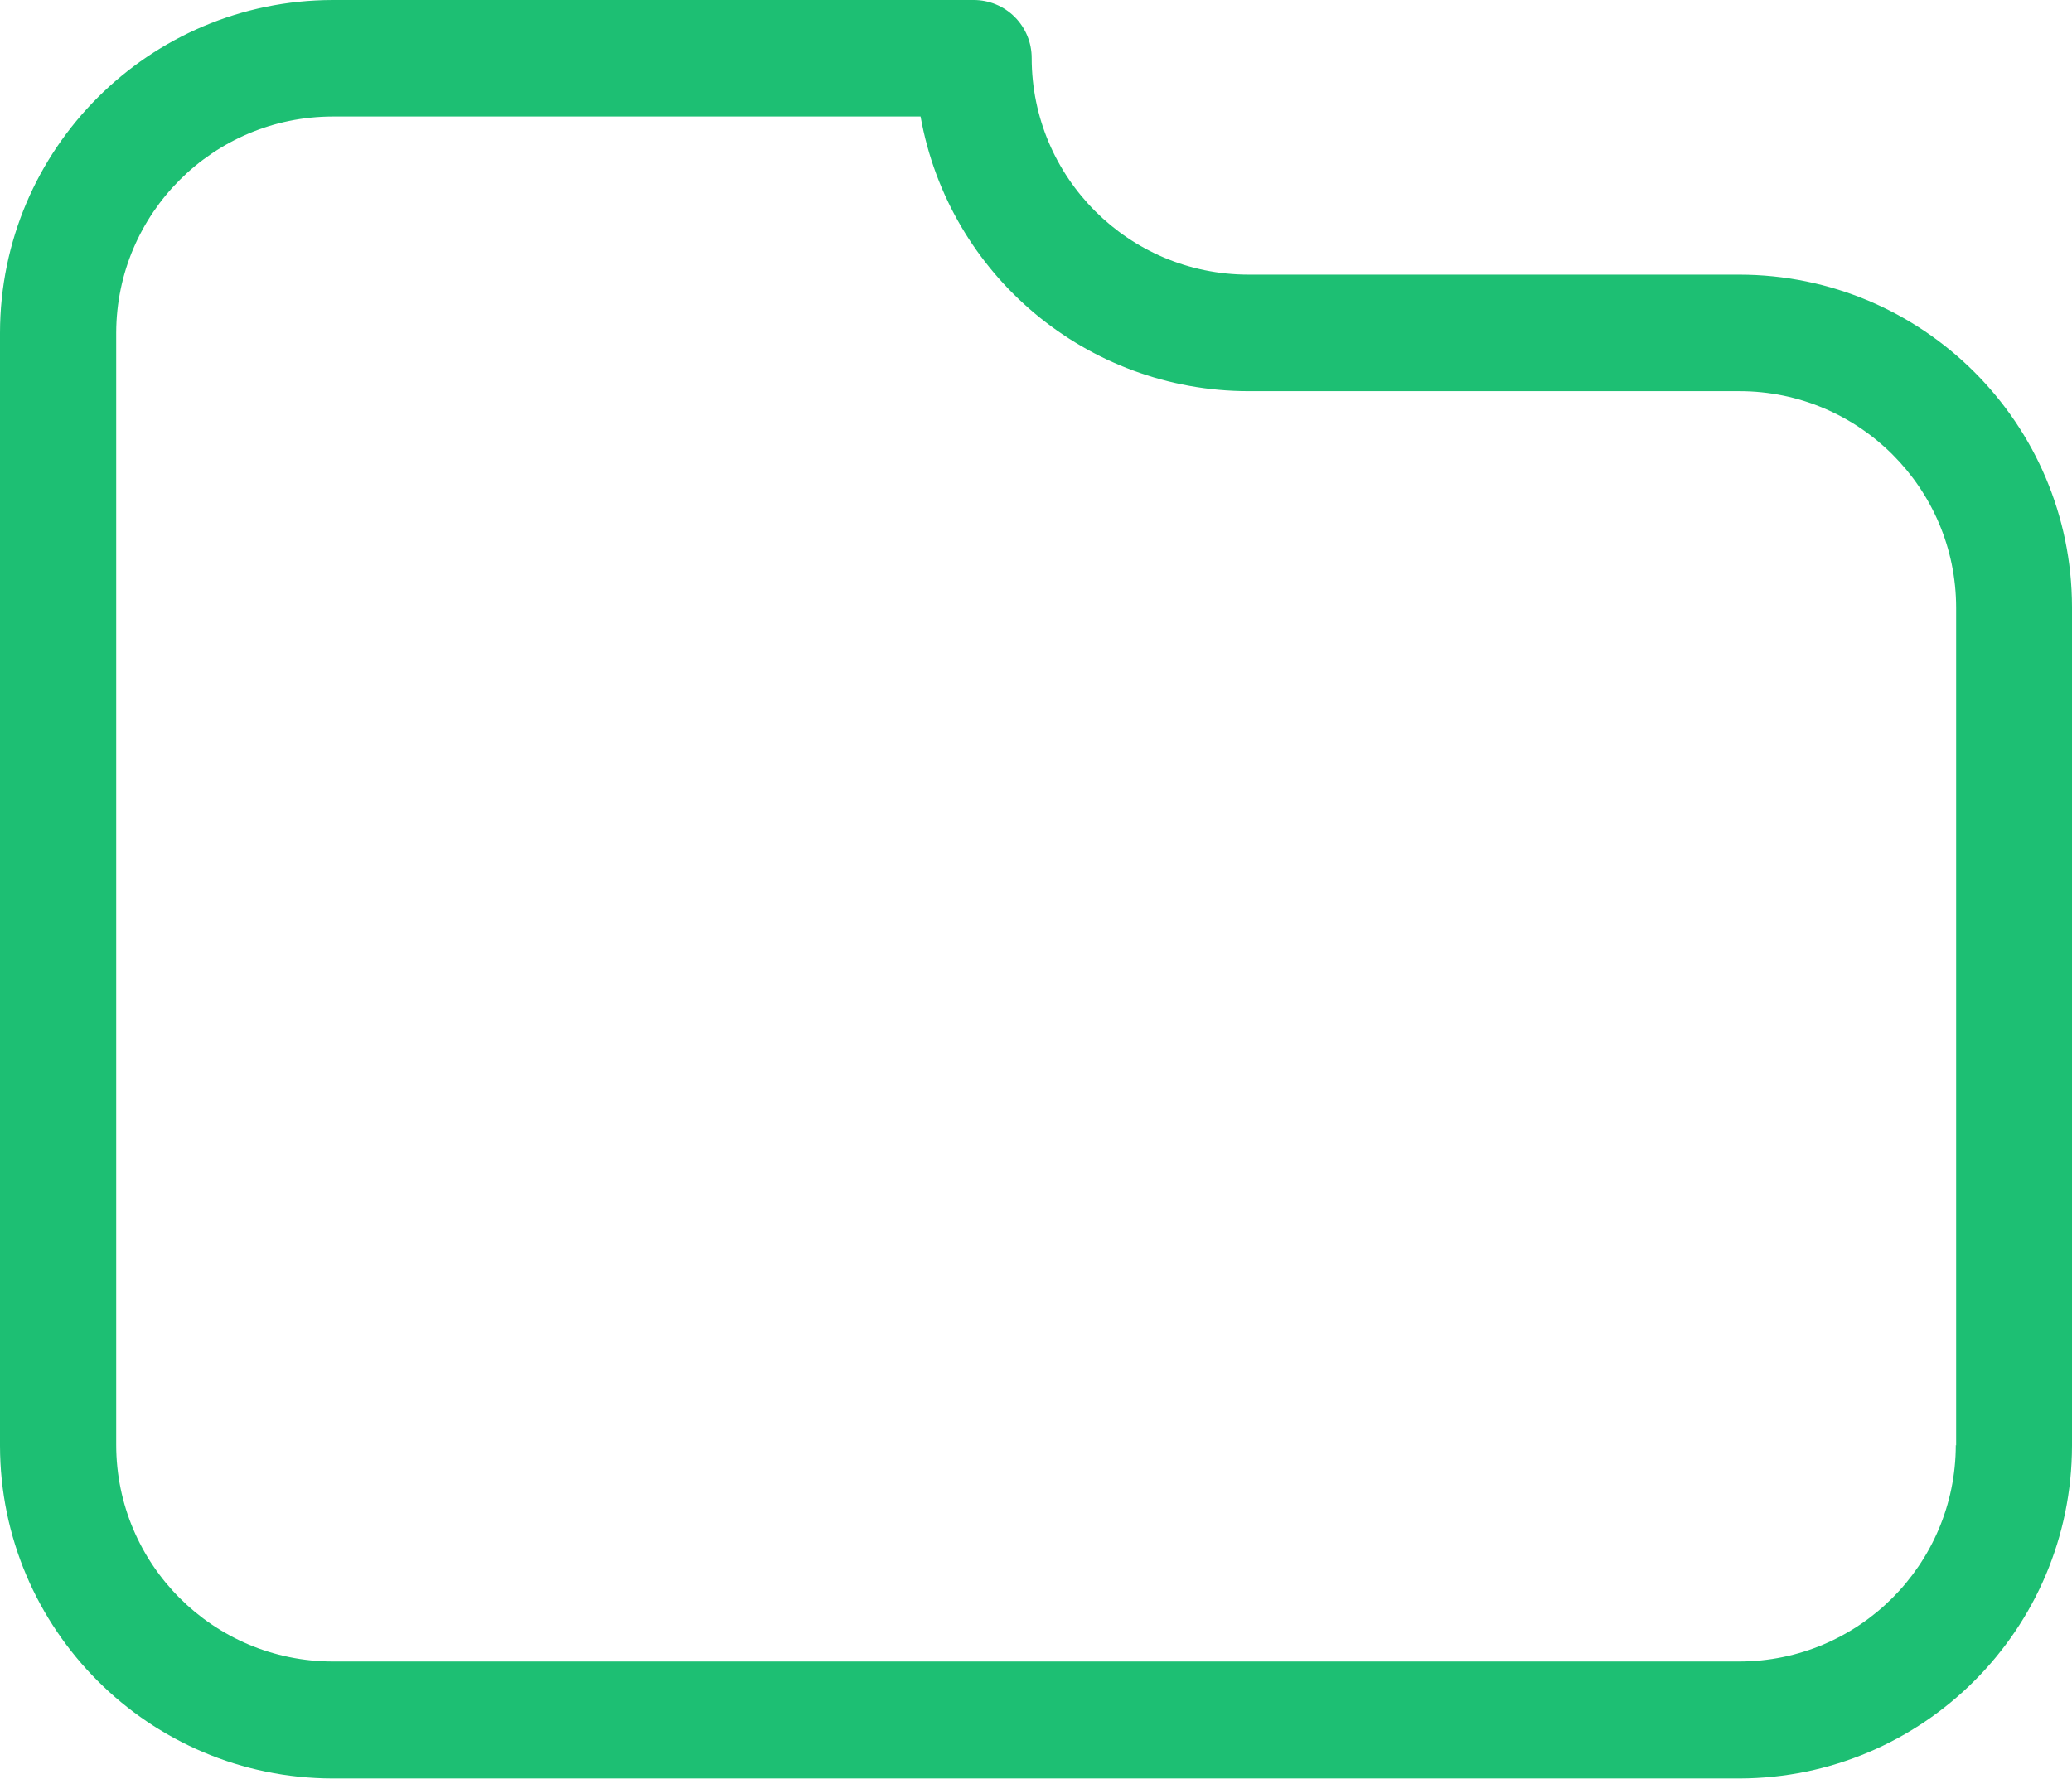
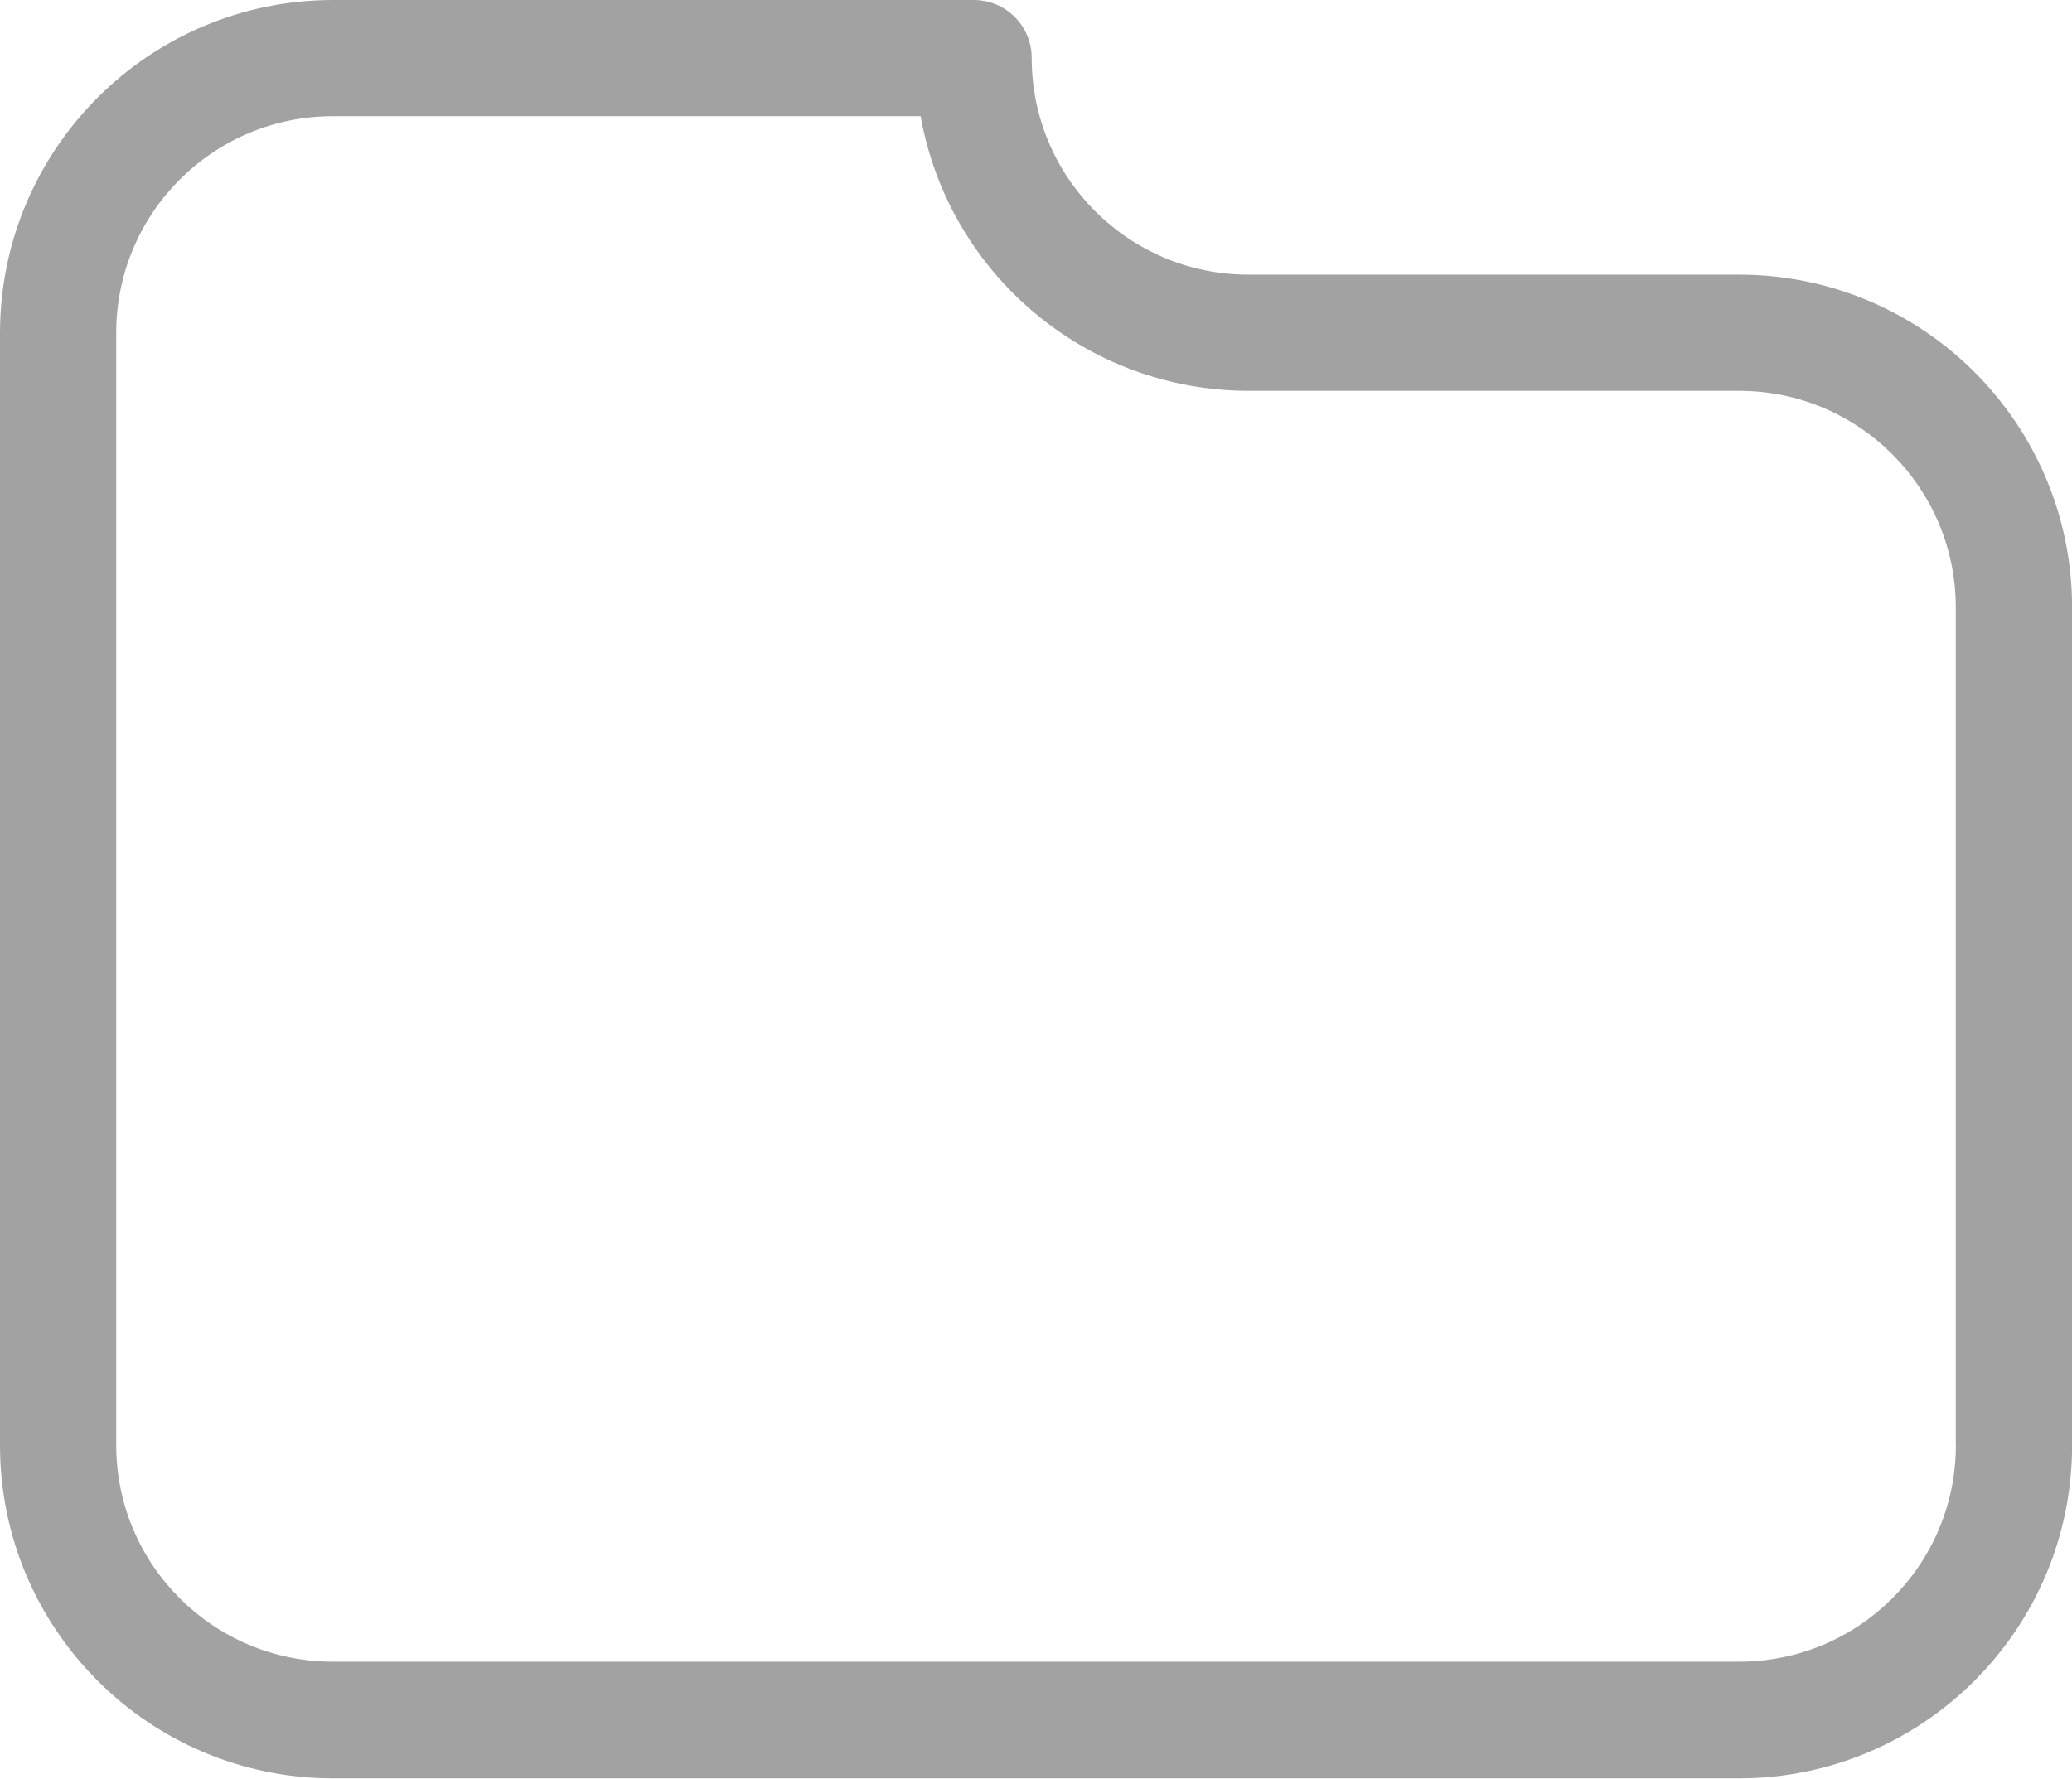
- <svg xmlns="http://www.w3.org/2000/svg" width="24" height="20.604" viewBox="0 0 24 20.604">
-   <g transform="translate(0 -34.05)">
-     <path d="M20.145,37.232H14.459a2.511,2.511,0,0,1-2.509-2.509.671.671,0,0,0-.673-.673H3.855A3.861,3.861,0,0,0,0,37.905V50.8a3.861,3.861,0,0,0,3.855,3.855H20.145A3.861,3.861,0,0,0,24,50.8V41.082A3.857,3.857,0,0,0,20.145,37.232Zm2.509,13.561A2.511,2.511,0,0,1,20.145,53.3H3.855a2.511,2.511,0,0,1-2.509-2.509V37.905A2.511,2.511,0,0,1,3.855,35.4h6.808a3.862,3.862,0,0,0,3.8,3.182h5.686a2.511,2.511,0,0,1,2.509,2.509v9.706Z" fill="#1dbf73" />
+ <svg xmlns="http://www.w3.org/2000/svg" width="20.967" height="18" viewBox="0 0 20.967 18">
+   <g id="folder" transform="translate(0 -34.05)">
+     <path id="Tracé_27" data-name="Tracé 27" d="M17.6,36.83H12.632a2.193,2.193,0,0,1-2.192-2.192.586.586,0,0,0-.588-.588H3.368A3.373,3.373,0,0,0,0,37.418V48.682A3.373,3.373,0,0,0,3.368,52.05H17.6a3.373,3.373,0,0,0,3.368-3.368V40.194A3.37,3.37,0,0,0,17.6,36.83Zm2.192,11.847A2.193,2.193,0,0,1,17.6,50.869H3.368a2.193,2.193,0,0,1-2.192-2.192V37.418a2.193,2.193,0,0,1,2.192-2.192H9.316a3.374,3.374,0,0,0,3.316,2.78H17.6A2.193,2.193,0,0,1,19.791,40.2v8.479Z" fill="#a2a2a2" />
  </g>
</svg>
